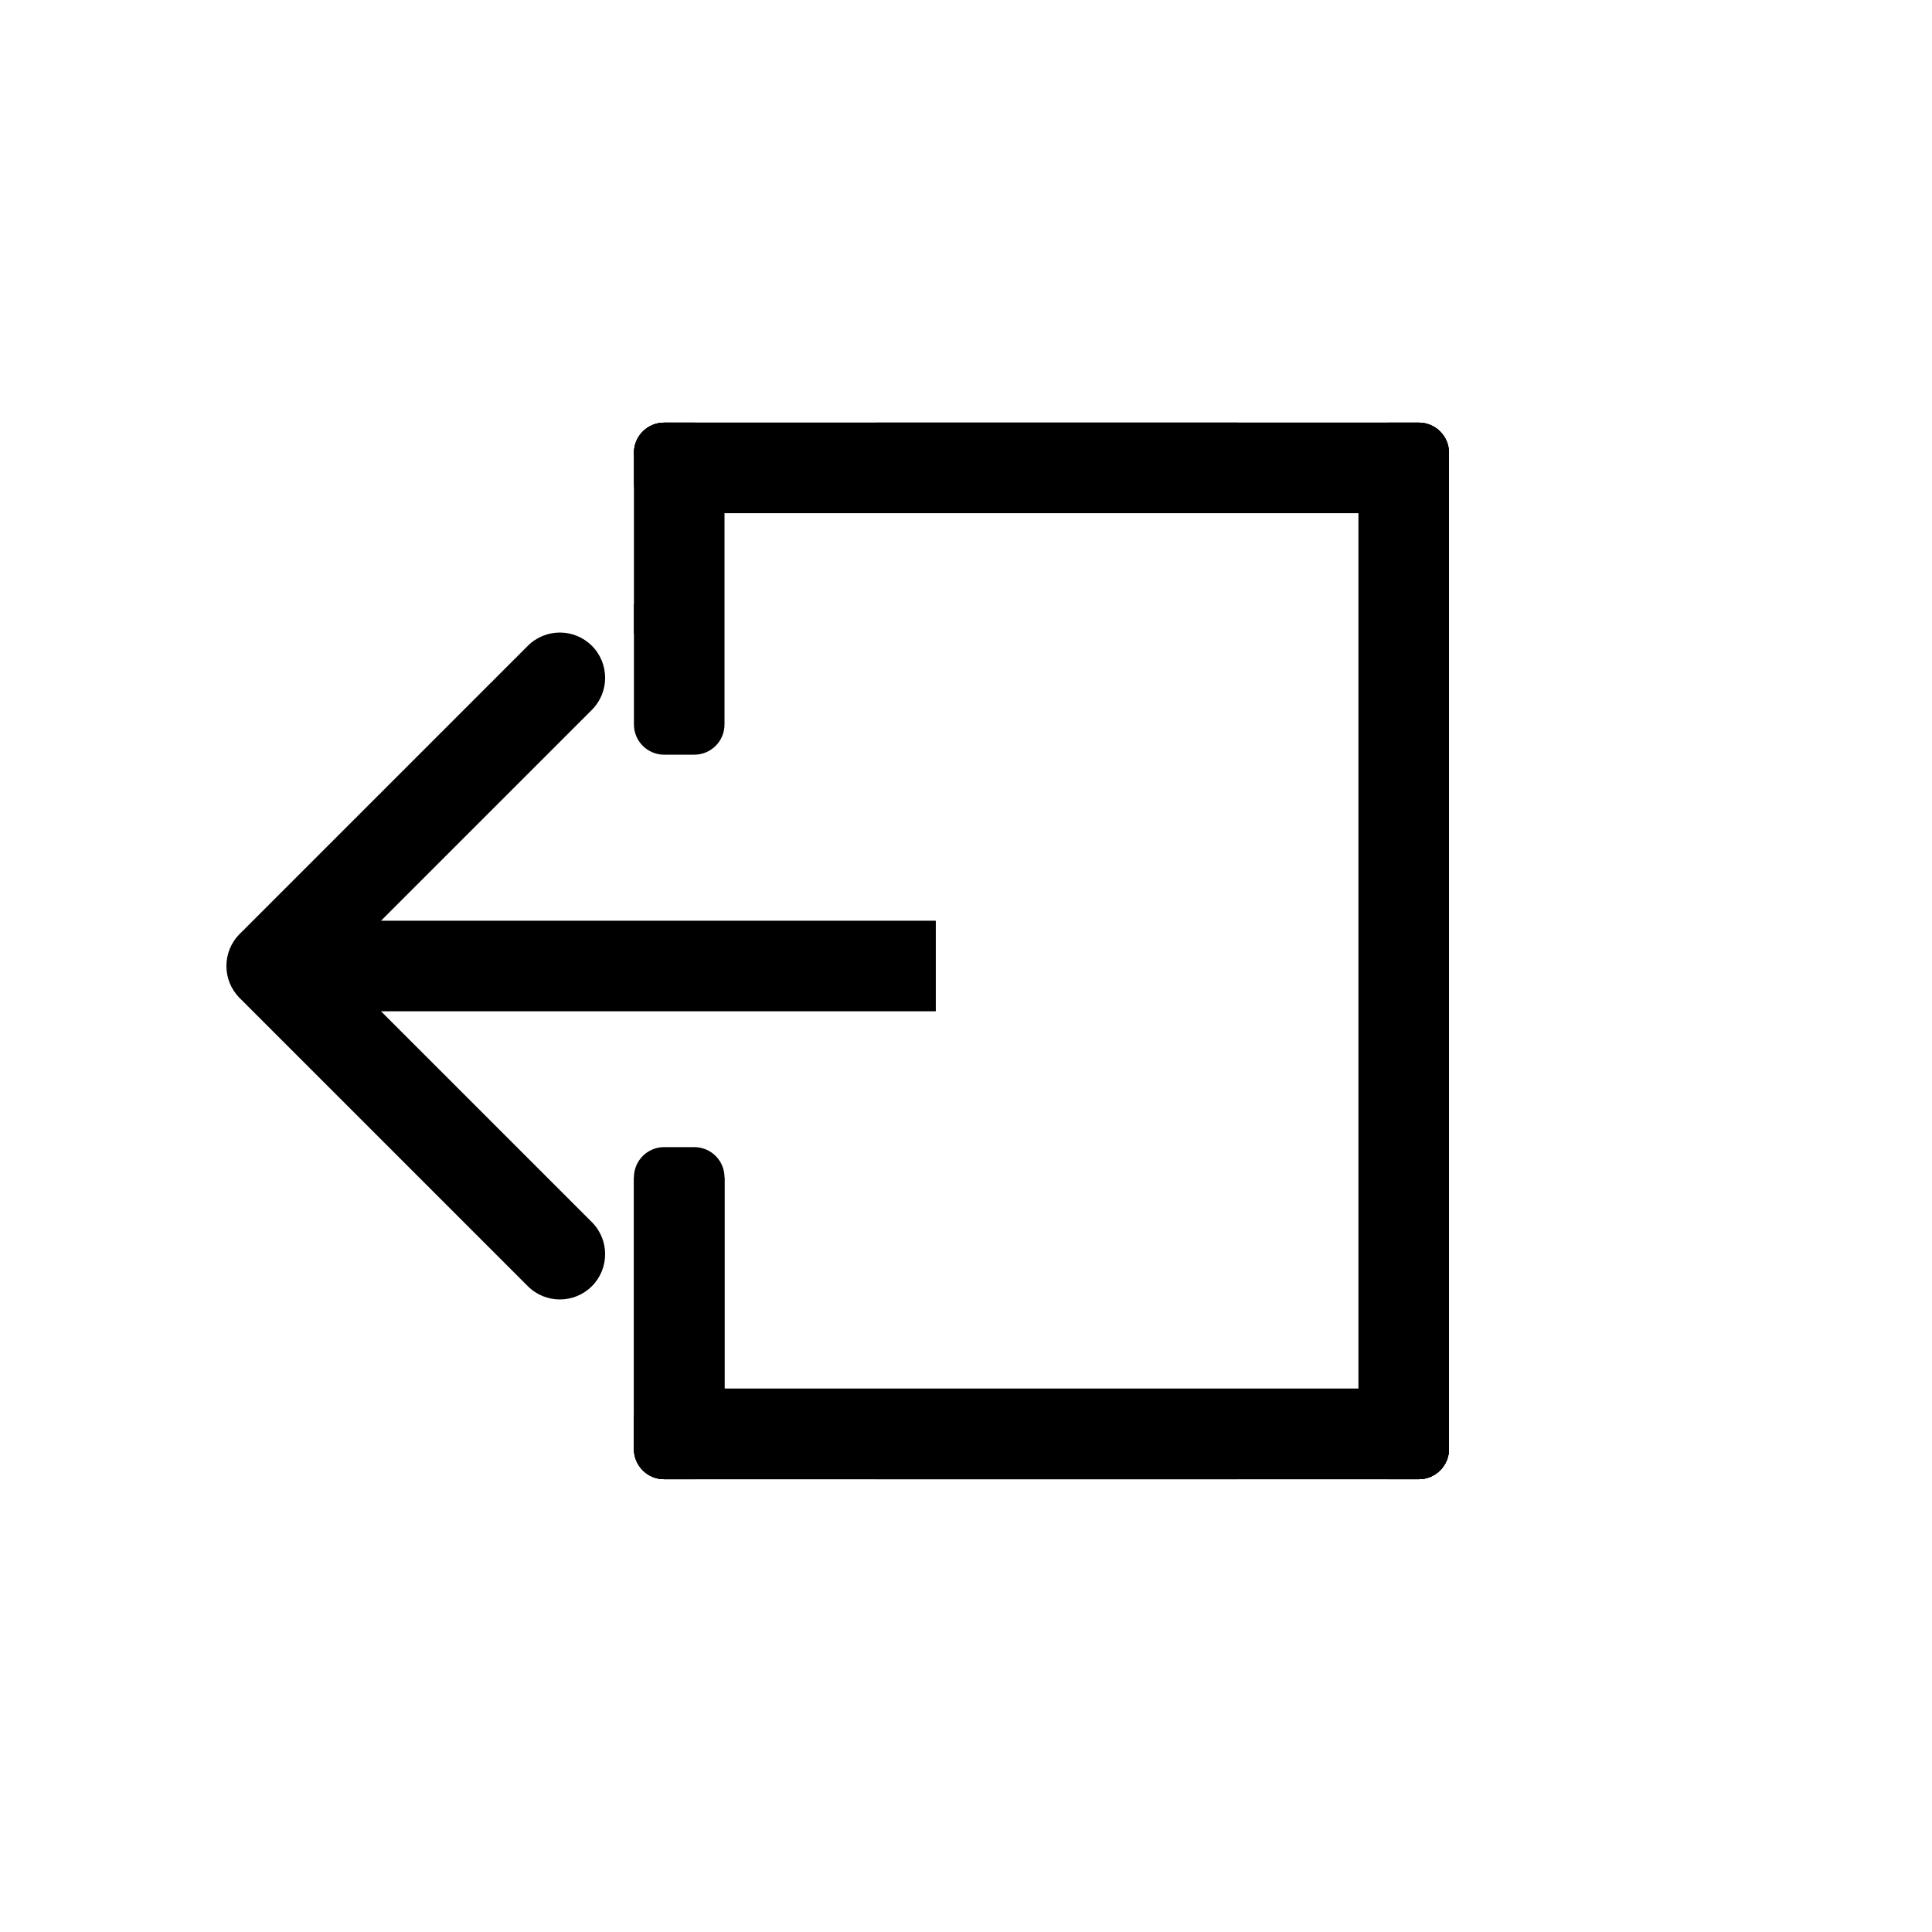
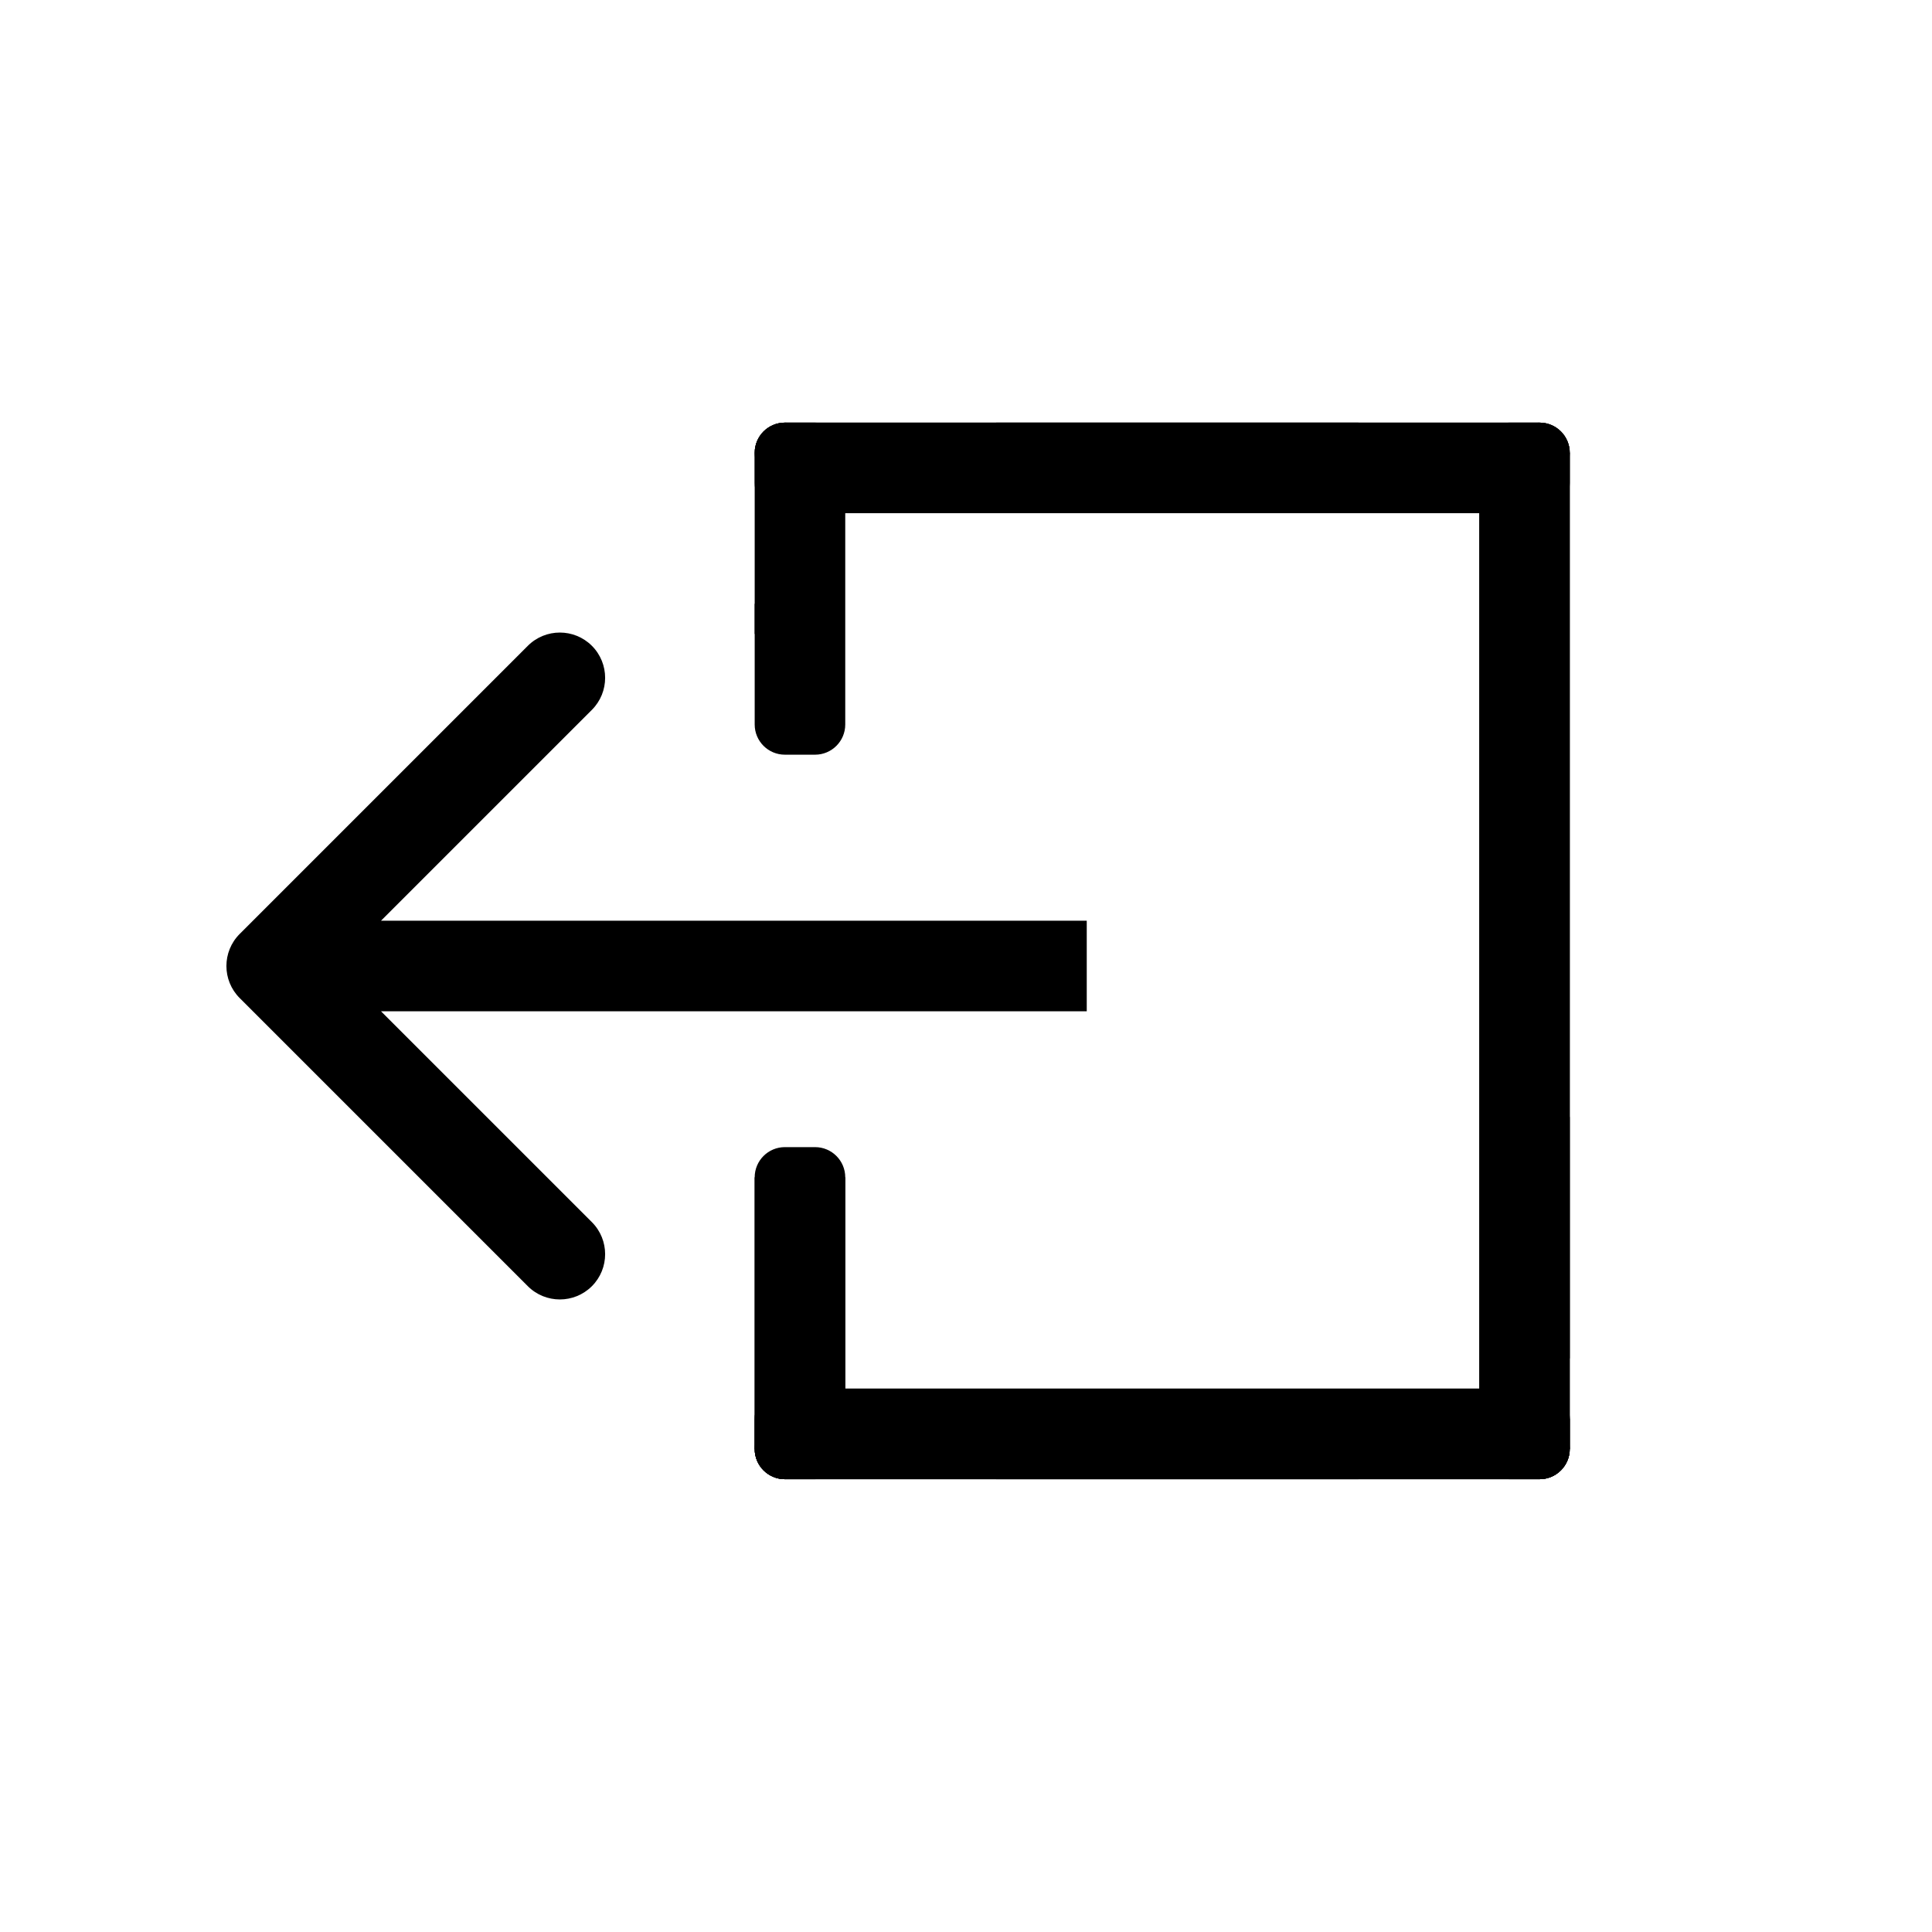
<svg xmlns="http://www.w3.org/2000/svg" width="64" height="64" viewBox="0 0 64 64" fill="none">
-   <line x1="21" y1="20.5" x2="23" y2="20.5" stroke="black" />
-   <line x1="46" y1="47.5" x2="48" y2="47.5" stroke="black" />
-   <line x1="46.5" y1="47" x2="46.5" y2="37" stroke="black" />
-   <line x1="47.5" y1="47" x2="47.5" y2="37" stroke="black" />
-   <line x1="46" y1="47.5" x2="48" y2="47.5" stroke="black" />
-   <line x1="46.5" y1="45" x2="46.5" y2="15" stroke="black" />
-   <line x1="47.5" y1="45" x2="47.5" y2="15" stroke="black" />
-   <line x1="22.5" y1="47" x2="22.5" y2="49" stroke="black" />
-   <line x1="23" y1="47.5" x2="41" y2="47.5" stroke="black" />
-   <line x1="23" y1="48.5" x2="41" y2="48.5" stroke="black" />
-   <line x1="22.5" y1="14" x2="22.5" y2="16" stroke="black" />
-   <line x1="23" y1="14.5" x2="41" y2="14.5" stroke="black" />
-   <line x1="23" y1="15.5" x2="41" y2="15.5" stroke="black" />
-   <line x1="29" y1="14.5" x2="47" y2="14.5" stroke="black" />
-   <line x1="29" y1="15.5" x2="47" y2="15.5" stroke="black" />
-   <circle cx="47" cy="15" r="1" fill="black" />
-   <line x1="29" y1="47.5" x2="47" y2="47.5" stroke="black" />
-   <line x1="29" y1="48.5" x2="47" y2="48.5" stroke="black" />
-   <line x1="21" y1="47.5" x2="23" y2="47.5" stroke="black" />
-   <line x1="21.5" y1="47" x2="21.5" y2="39" stroke="black" />
-   <line x1="23.5" y1="47" x2="23.5" y2="39" stroke="black" />
-   <circle cx="22" cy="15" r="1" fill="black" />
-   <circle cx="22" cy="48" r="1" fill="black" />
-   <circle cx="47" cy="48" r="1" fill="black" />
-   <path d="M7.939 30.939C7.354 31.525 7.354 32.475 7.939 33.061L17.485 42.607C18.071 43.192 19.021 43.192 19.607 42.607C20.192 42.021 20.192 41.071 19.607 40.485L11.121 32L19.607 23.515C20.192 22.929 20.192 21.979 19.607 21.393C19.021 20.808 18.071 20.808 17.485 21.393L7.939 30.939ZM31 32V30.5L9 30.5V32V33.5H31V32Z" fill="black" />
-   <rect x="22" y="16" width="1" height="9" fill="#D9D9D9" />
-   <rect x="21" y="14" width="3" height="11" rx="1" fill="black" />
-   <rect x="21" y="38" width="3" height="11" rx="1" fill="black" />
-   <rect x="21" y="46" width="27" height="3" rx="1" fill="black" />
-   <rect x="21" y="14" width="27" height="3" rx="1" fill="black" />
-   <rect x="21" y="46" width="27" height="3" rx="1" fill="black" />
-   <rect x="48" y="14" width="35" height="3" rx="1" transform="rotate(90 48 14)" fill="black" />
+   <line x1="25" y1="20.5" x2="27" y2="20.5" stroke="black" />
+   <line x1="50" y1="47.5" x2="52" y2="47.5" stroke="black" />
+   <line x1="50.5" y1="47" x2="50.5" y2="37" stroke="black" />
+   <line x1="51.5" y1="47" x2="51.5" y2="37" stroke="black" />
+   <line x1="50" y1="47.5" x2="52" y2="47.5" stroke="black" />
+   <line x1="50.5" y1="45" x2="50.5" y2="15" stroke="black" />
+   <line x1="51.5" y1="45" x2="51.5" y2="15" stroke="black" />
+   <line x1="26.5" y1="47" x2="26.5" y2="49" stroke="black" />
+   <line x1="27" y1="47.5" x2="45" y2="47.5" stroke="black" />
+   <line x1="27" y1="48.5" x2="45" y2="48.5" stroke="black" />
+   <line x1="26.5" y1="14" x2="26.5" y2="16" stroke="black" />
+   <line x1="27" y1="14.5" x2="45" y2="14.5" stroke="black" />
+   <line x1="27" y1="15.5" x2="45" y2="15.5" stroke="black" />
+   <line x1="33" y1="14.5" x2="51" y2="14.5" stroke="black" />
+   <line x1="33" y1="15.5" x2="51" y2="15.5" stroke="black" />
+   <circle cx="51" cy="15" r="1" fill="black" />
+   <line x1="33" y1="47.5" x2="51" y2="47.5" stroke="black" />
+   <line x1="33" y1="48.5" x2="51" y2="48.5" stroke="black" />
+   <line x1="25" y1="47.5" x2="27" y2="47.5" stroke="black" />
+   <line x1="25.5" y1="47" x2="25.5" y2="39" stroke="black" />
+   <line x1="27.5" y1="47" x2="27.5" y2="39" stroke="black" />
+   <circle cx="26" cy="15" r="1" fill="black" />
+   <circle cx="26" cy="48" r="1" fill="black" />
+   <circle cx="51" cy="48" r="1" fill="black" />
+   <path d="M7.939 30.939C7.354 31.525 7.354 32.475 7.939 33.061L17.485 42.607C18.071 43.192 19.021 43.192 19.607 42.607C20.192 42.021 20.192 41.071 19.607 40.485L11.121 32L19.607 23.515C20.192 22.929 20.192 21.979 19.607 21.393C19.021 20.808 18.071 20.808 17.485 21.393L7.939 30.939ZM36 32V30.5L9 30.5V32V33.5H36V32Z" fill="black" />
+   <rect x="26" y="16" width="1" height="9" fill="#D9D9D9" />
+   <rect x="25" y="14" width="3" height="11" rx="1" fill="black" />
+   <rect x="25" y="38" width="3" height="11" rx="1" fill="black" />
+   <rect x="25" y="46" width="27" height="3" rx="1" fill="black" />
+   <rect x="25" y="14" width="27" height="3" rx="1" fill="black" />
+   <rect x="25" y="46" width="27" height="3" rx="1" fill="black" />
+   <rect x="52" y="14" width="35" height="3" rx="1" transform="rotate(90 52 14)" fill="black" />
</svg>
